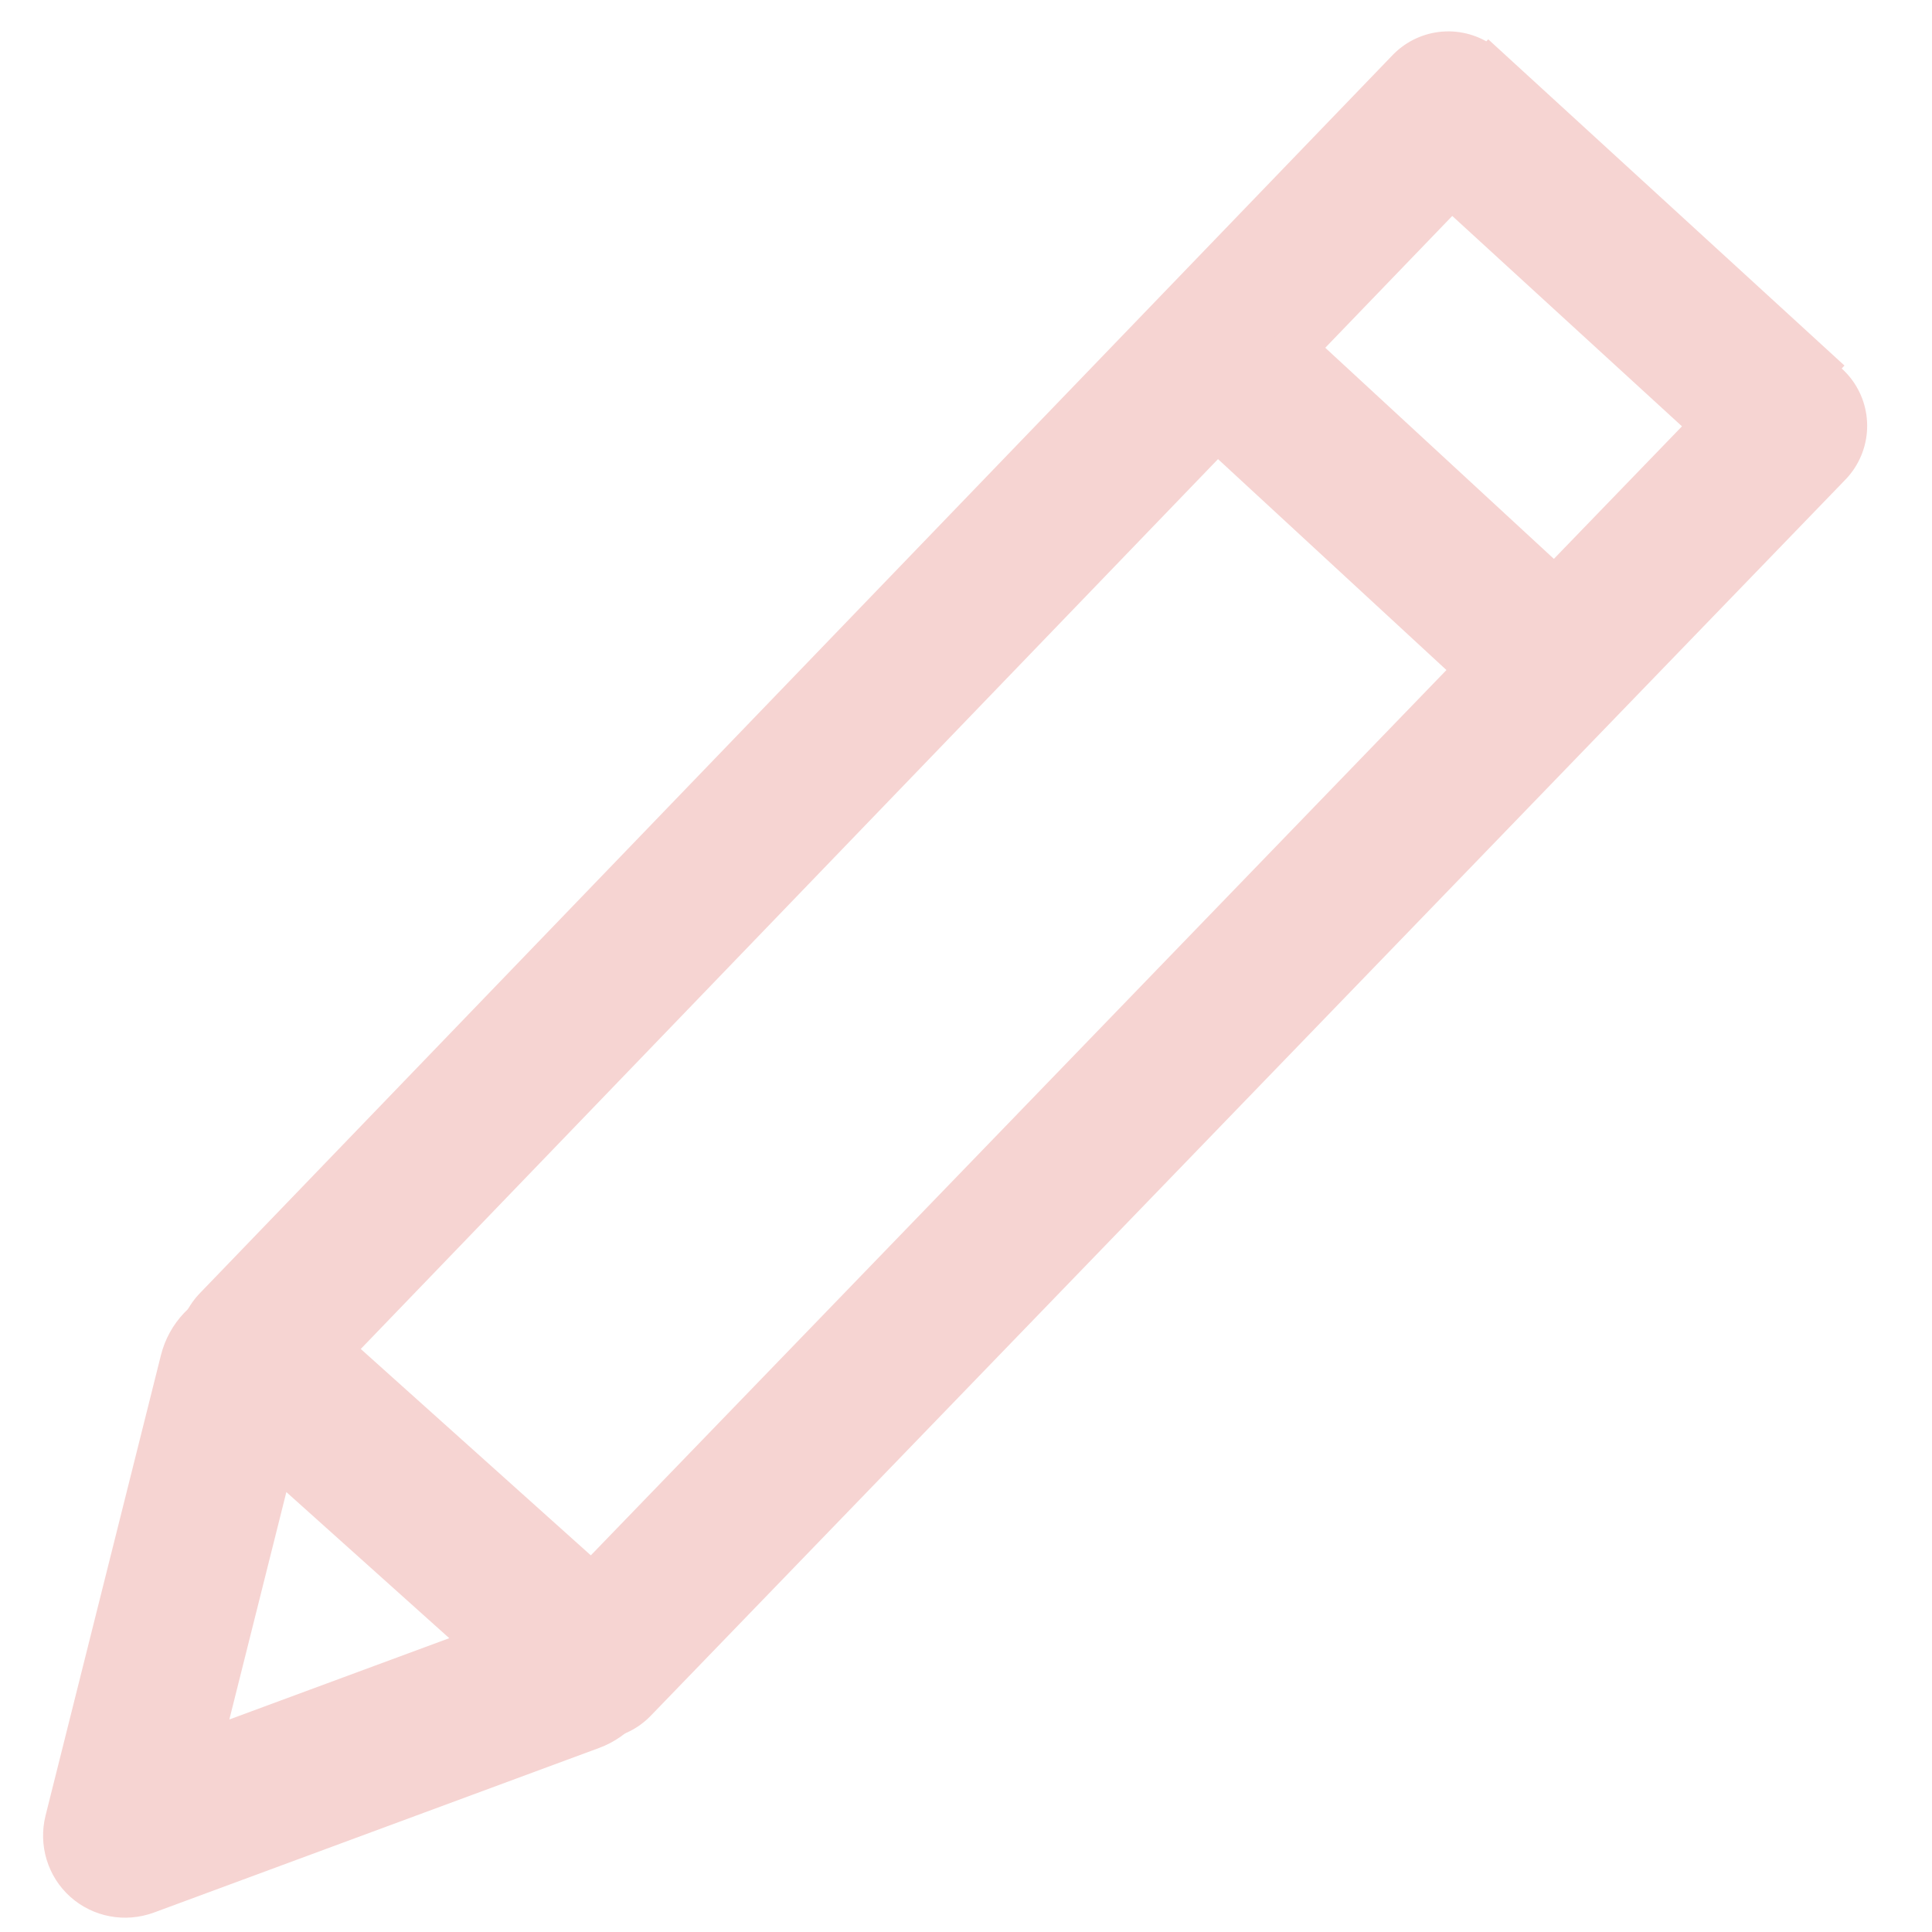
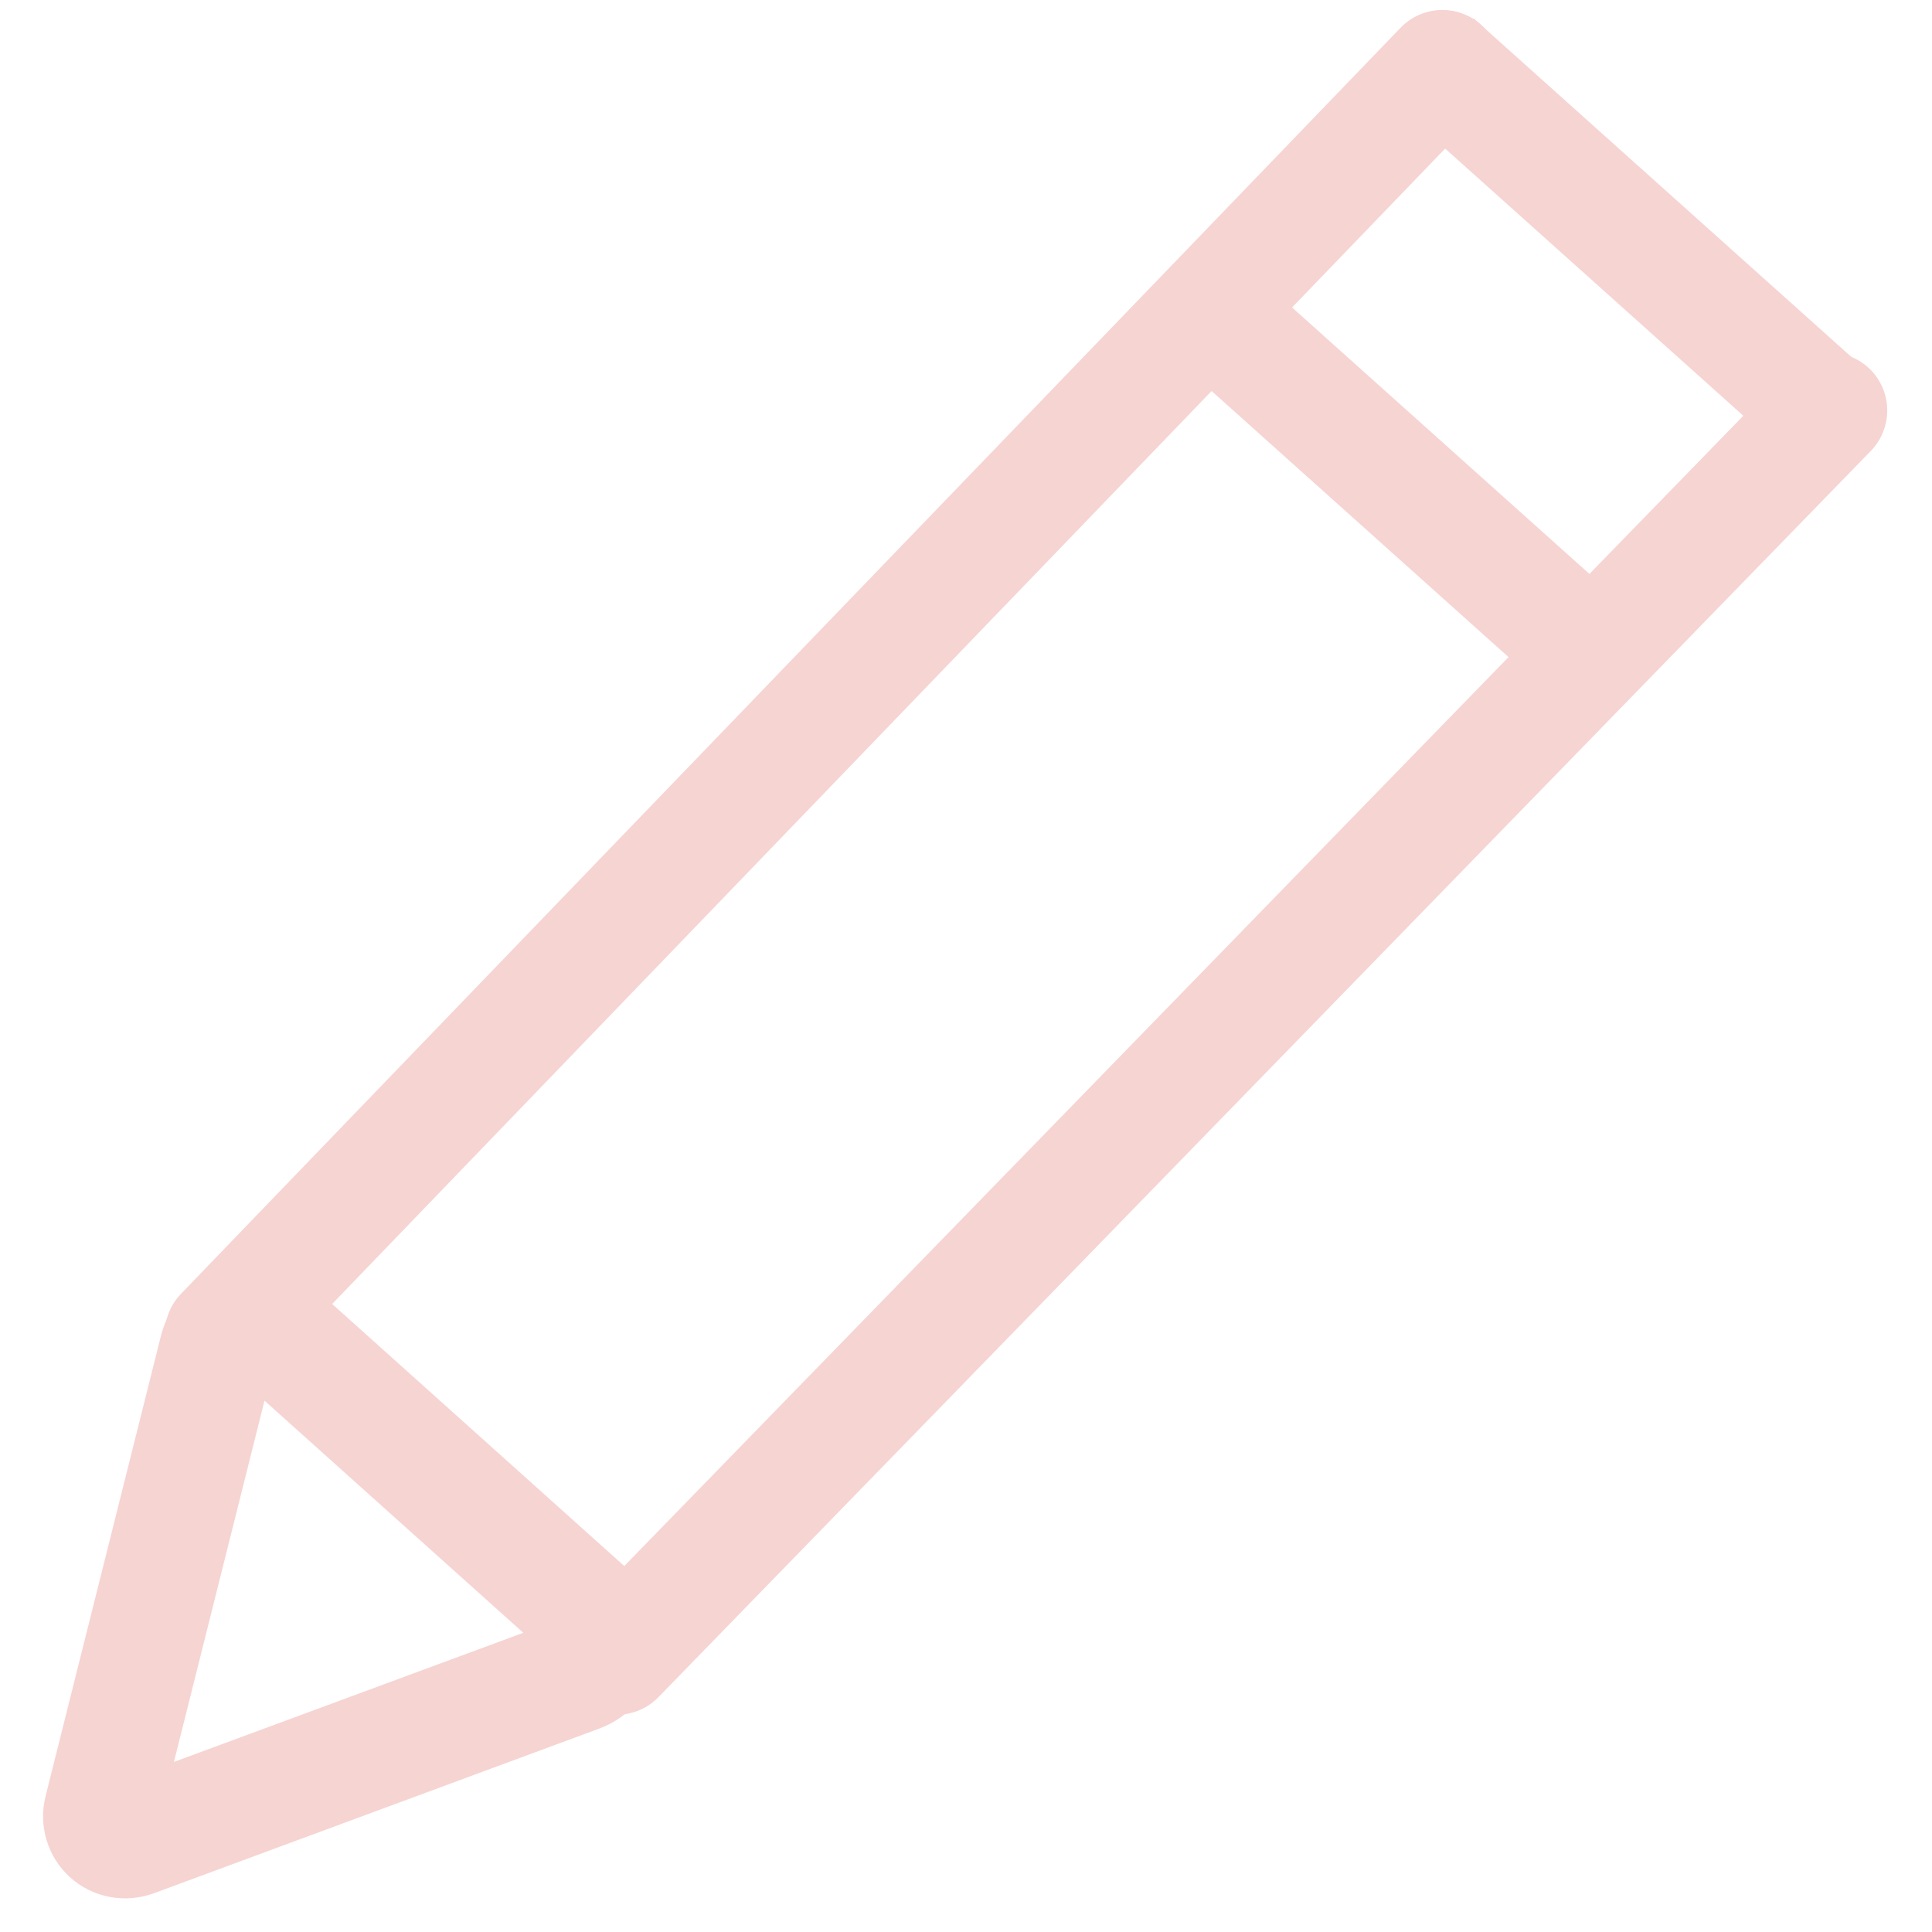
<svg xmlns="http://www.w3.org/2000/svg" width="100" zoomAndPan="magnify" viewBox="0 0 75 75" height="100" preserveAspectRatio="xMidYMid meet" version="1.0">
  <defs>
-     <clipPath id="cdc6d52c9b">
-       <path d="M 1 49 L 26 49 L 26 75 L 1 75 Z M 1 49 " clip-rule="nonzero" />
+     <clipPath id="fb6e979daf">
+       <path d="M 1 49 L 26 49 L 26 74 L 1 74 Z M 1 49 " clip-rule="nonzero" />
    </clipPath>
-     <clipPath id="904be6ca1f">
-       <path d="M 10.906 85.859 L -10.309 66.828 L 7.719 46.727 L 28.934 65.758 Z M 10.906 85.859 " clip-rule="nonzero" />
+     <clipPath id="ed5b97270d">
+       <path d="M 10.906 85.109 L -10.309 66.078 L 7.719 45.977 L 28.934 65.008 Z M 10.906 85.109 " clip-rule="nonzero" />
    </clipPath>
-     <clipPath id="9de4f6a7eb">
-       <path d="M 11.383 81.75 L -6.367 65.828 L 9.406 48.242 L 27.156 64.164 Z M 11.383 81.75 " clip-rule="nonzero" />
+     <clipPath id="f82fc73ae5">
+       <path d="M 11.383 81 L -6.367 65.078 L 9.406 47.492 L 27.156 63.414 Z M 11.383 81 " clip-rule="nonzero" />
    </clipPath>
-     <clipPath id="9d334ed6dd">
-       <path d="M 1.77 70.473 L 6.25 52.598 C 6.562 51.363 7.496 50.371 8.711 49.992 C 9.926 49.609 11.246 49.891 12.188 50.734 L 24.469 61.75 C 25.41 62.594 25.832 63.875 25.586 65.125 C 25.336 66.379 24.453 67.414 23.258 67.855 L 5.973 74.246 C 4.855 74.656 3.609 74.422 2.727 73.633 C 1.848 72.844 1.48 71.629 1.77 70.473 Z M 1.77 70.473 " clip-rule="nonzero" />
+     <clipPath id="76607660c1">
+       <path d="M 1.77 69.723 L 6.25 51.848 C 6.562 50.613 7.496 49.621 8.711 49.242 C 9.926 48.859 11.246 49.141 12.188 49.984 L 24.469 61 C 25.41 61.844 25.832 63.125 25.586 64.375 C 25.336 65.629 24.453 66.664 23.258 67.105 L 5.973 73.496 C 4.855 73.906 3.609 73.672 2.727 72.883 C 1.848 72.094 1.48 70.879 1.77 69.723 Z M 1.77 69.723 " clip-rule="nonzero" />
    </clipPath>
  </defs>
-   <path stroke-linecap="round" transform="matrix(0.522145, -0.540244, 0.539286, 0.52122, 18.85505, 64.59863)" fill="none" stroke-linejoin="miter" d="M 4 4.002 L 92.825 4 " stroke="#f6d4d2" stroke-width="8" stroke-opacity="1" stroke-miterlimit="4" />
-   <path stroke-linecap="round" transform="matrix(0.520572, -0.540415, 0.540154, 0.520321, 5.671475, 52.37027)" fill="none" stroke-linejoin="miter" d="M 4.001 3.999 L 92.954 4.002 " stroke="#f6d4d2" stroke-width="8" stroke-opacity="1" stroke-miterlimit="4" />
-   <g clip-path="url(#cdc6d52c9b)">
-     <g clip-path="url(#904be6ca1f)">
-       <g clip-path="url(#9de4f6a7eb)">
-         <g clip-path="url(#9d334ed6dd)">
-           <path stroke-linecap="butt" transform="matrix(-0.558298, -0.500802, 0.506296, -0.564423, 10.90414, 85.85548)" fill="none" stroke-linejoin="miter" d="M 22.762 7.058 L 34.229 28.553 C 35.018 30.04 34.975 31.836 34.106 33.278 C 33.242 34.723 31.681 35.61 29.995 35.611 L 7.998 35.612 C 6.313 35.612 4.753 34.726 3.885 33.282 C 3.016 31.831 2.971 30.037 3.764 28.551 L 15.231 7.055 C 15.974 5.668 17.42 4.801 18.999 4.798 C 20.573 4.799 22.019 5.668 22.762 7.058 Z M 22.762 7.058 " stroke="#f6d4d2" stroke-width="16" stroke-opacity="1" stroke-miterlimit="4" />
+   <path stroke-linecap="round" transform="matrix(0.524941, -0.539604, 0.537584, 0.522976, 20.76208, 64.36139)" fill="none" stroke-linejoin="miter" d="M 2.999 3.001 L 92.642 3.002 " stroke="#f6d4d2" stroke-width="6" stroke-opacity="1" stroke-miterlimit="4" />
+   <path stroke-linecap="round" transform="matrix(0.520572, -0.540415, 0.540154, 0.520321, 5.461629, 51.84995)" fill="none" stroke-linejoin="miter" d="M 3.001 3 L 93.954 3 " stroke="#f6d4d2" stroke-width="6" stroke-opacity="1" stroke-miterlimit="4" />
+   <g clip-path="url(#fb6e979daf)">
+     <g clip-path="url(#ed5b97270d)">
+       <g clip-path="url(#f82fc73ae5)">
+         <g clip-path="url(#76607660c1)">
+           <path stroke-linecap="butt" transform="matrix(-0.558298, -0.500802, 0.506296, -0.564423, 10.90414, 85.10548)" fill="none" stroke-linejoin="miter" d="M 22.762 7.058 L 34.229 28.553 C 35.018 30.04 34.975 31.836 34.106 33.278 C 33.242 34.723 31.681 35.61 29.995 35.611 L 7.998 35.612 C 6.313 35.612 4.753 34.726 3.885 33.282 C 3.016 31.831 2.971 30.037 3.764 28.551 L 15.231 7.055 C 15.974 5.668 17.42 4.801 18.999 4.798 C 20.573 4.799 22.019 5.668 22.762 7.058 Z M 22.762 7.058 " stroke="#f6d4d2" stroke-width="12" stroke-opacity="1" stroke-miterlimit="4" />
        </g>
      </g>
    </g>
  </g>
-   <path stroke-linecap="butt" transform="matrix(0.552221, 0.509972, -0.508834, 0.550988, 50.16976, 12.32125)" fill="none" stroke-linejoin="miter" d="M -0.003 4 L 20.955 3.999 " stroke="#f6d4d2" stroke-width="8" stroke-opacity="1" stroke-miterlimit="4" />
-   <path stroke-linecap="butt" transform="matrix(0.553163, 0.506469, -0.506469, 0.553163, 57.77196, 1.527488)" fill="none" stroke-linejoin="miter" d="M -0.002 3.998 L 25 4.001 " stroke="#f6d4d2" stroke-width="8" stroke-opacity="1" stroke-miterlimit="4" />
+   <path stroke-linecap="butt" transform="matrix(0.561372, 0.503045, -0.500518, 0.558553, 57.20195, 0.71188)" fill="none" stroke-linejoin="miter" d="M -0.002 3 L 27.86 3 " stroke="#f6d4d2" stroke-width="6" stroke-opacity="1" stroke-miterlimit="4" />
+   <path stroke-linecap="butt" transform="matrix(0.561372, 0.503045, -0.500518, 0.558553, 47.9191, 9.929926)" fill="none" stroke-linejoin="miter" d="M 0 3 L 27.862 3 " stroke="#f6d4d2" stroke-width="6" stroke-opacity="1" stroke-miterlimit="4" />
</svg>
